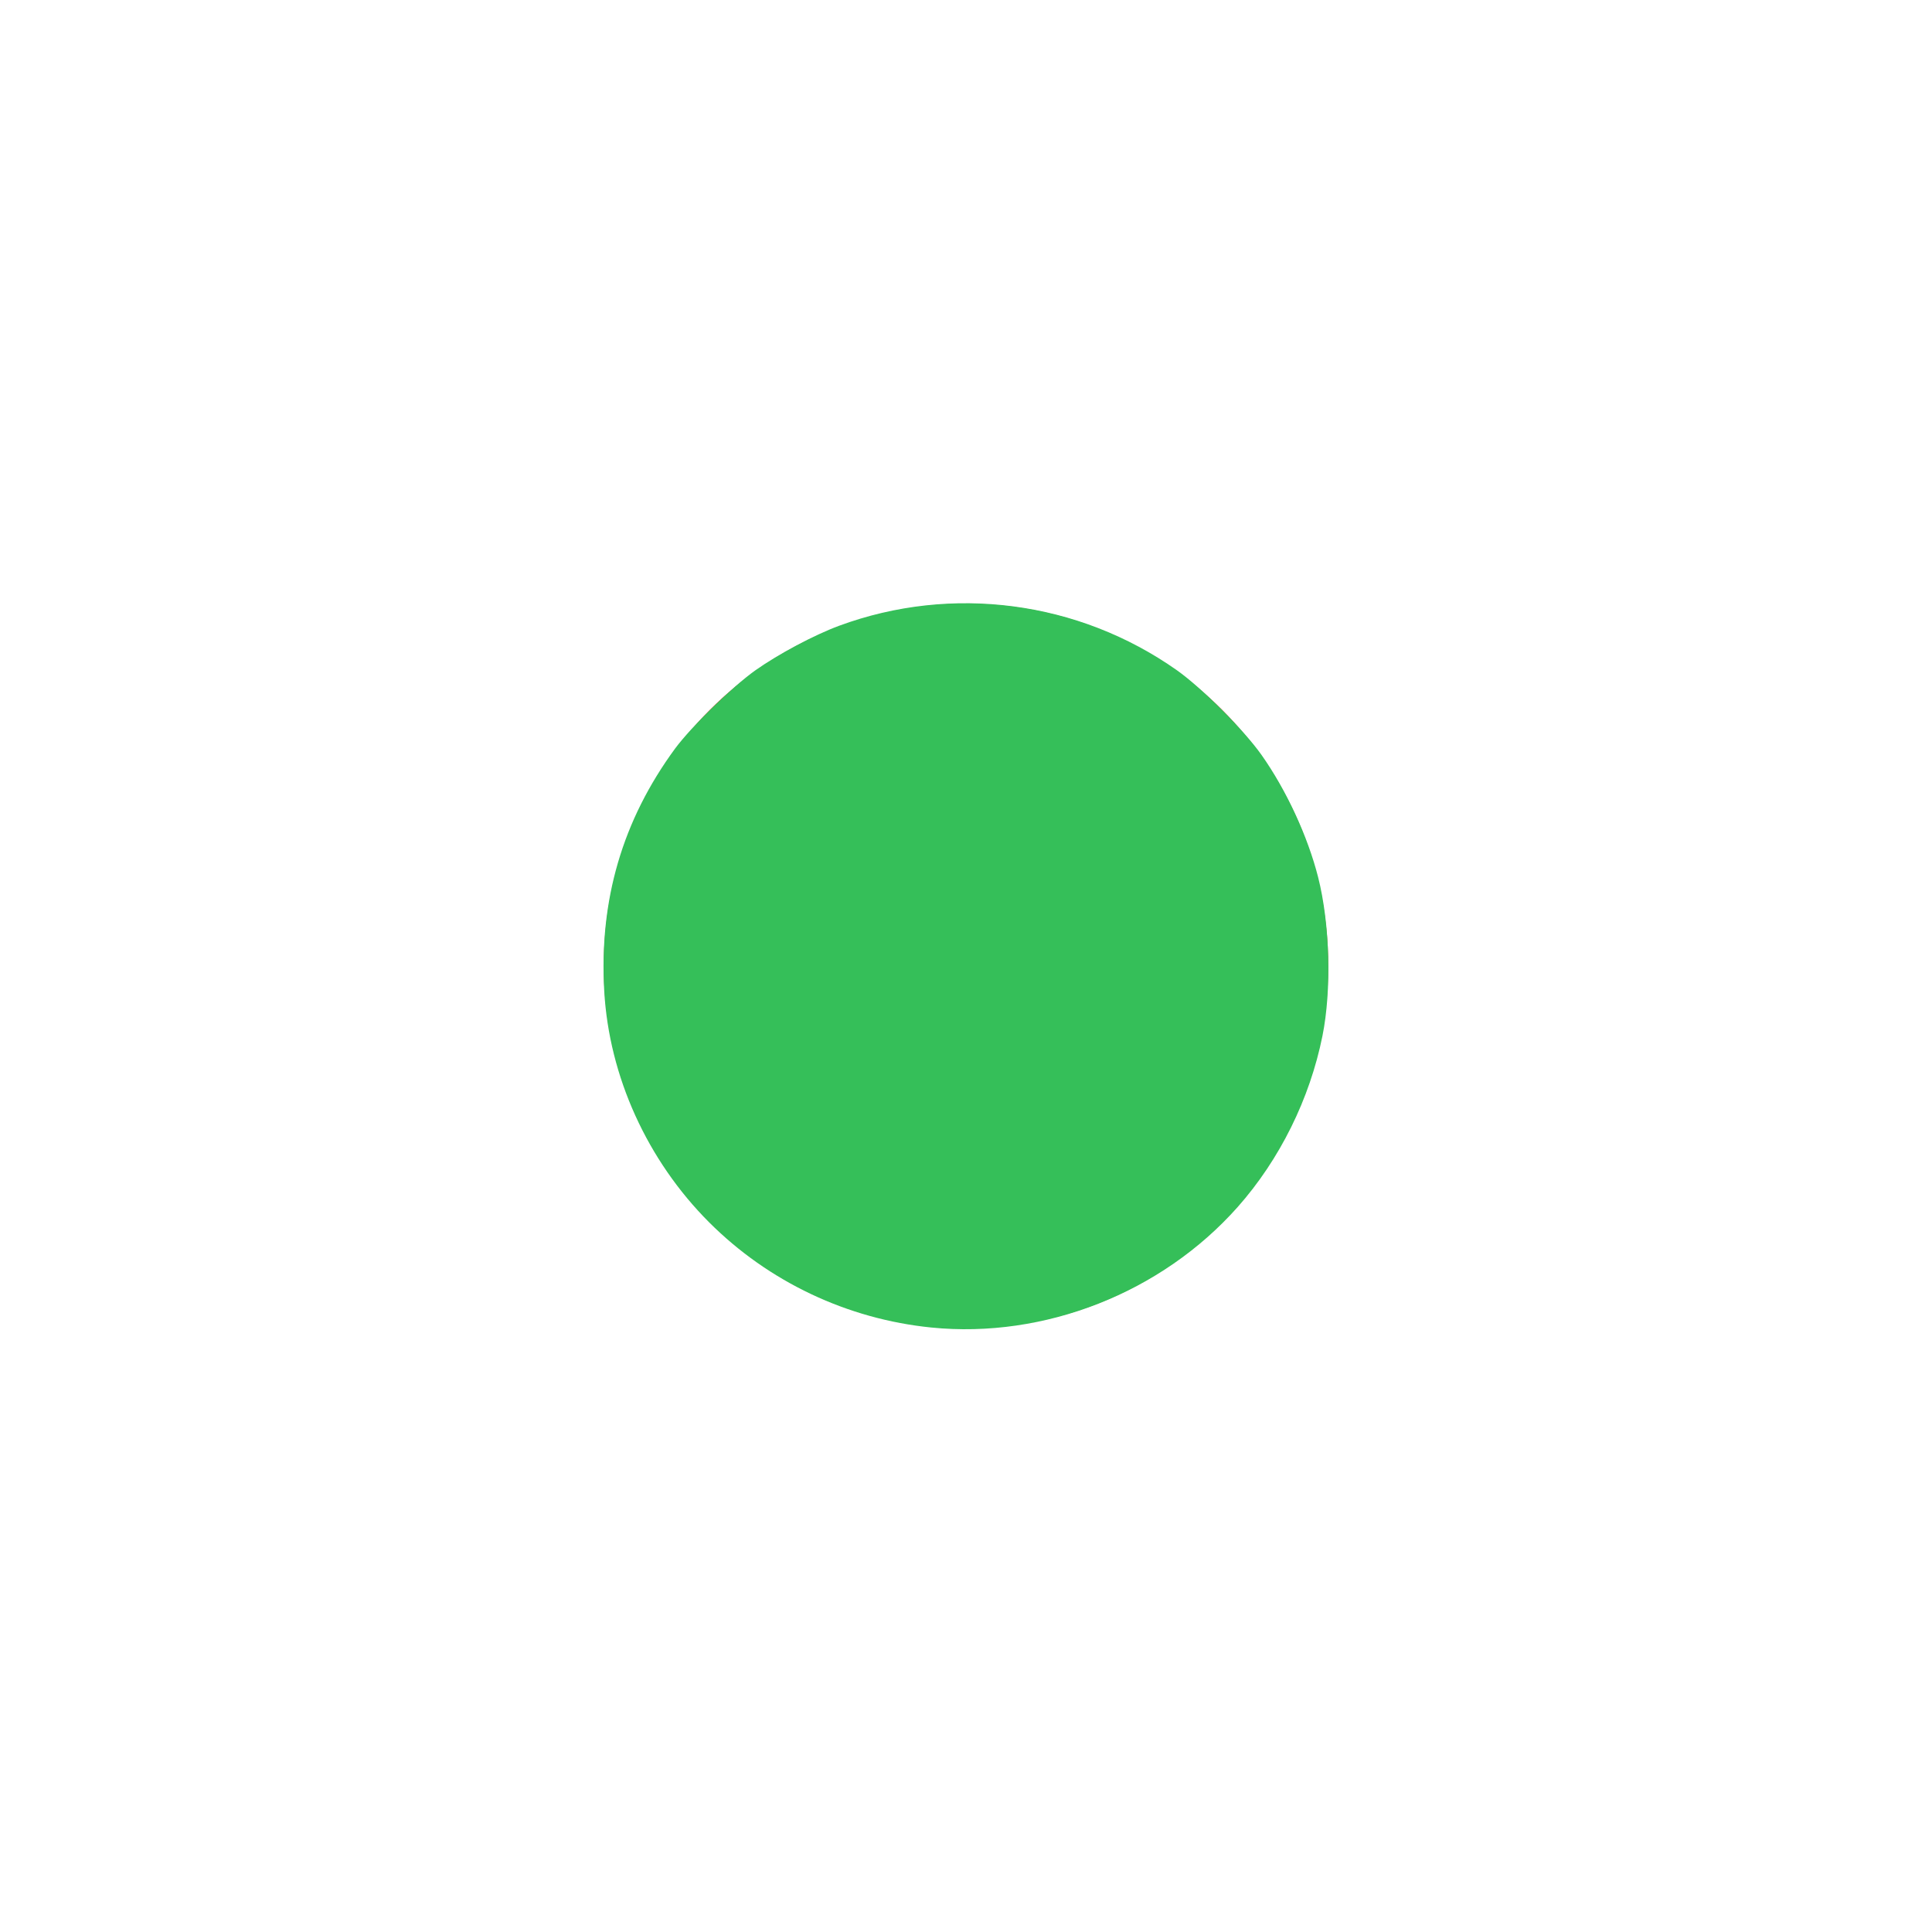
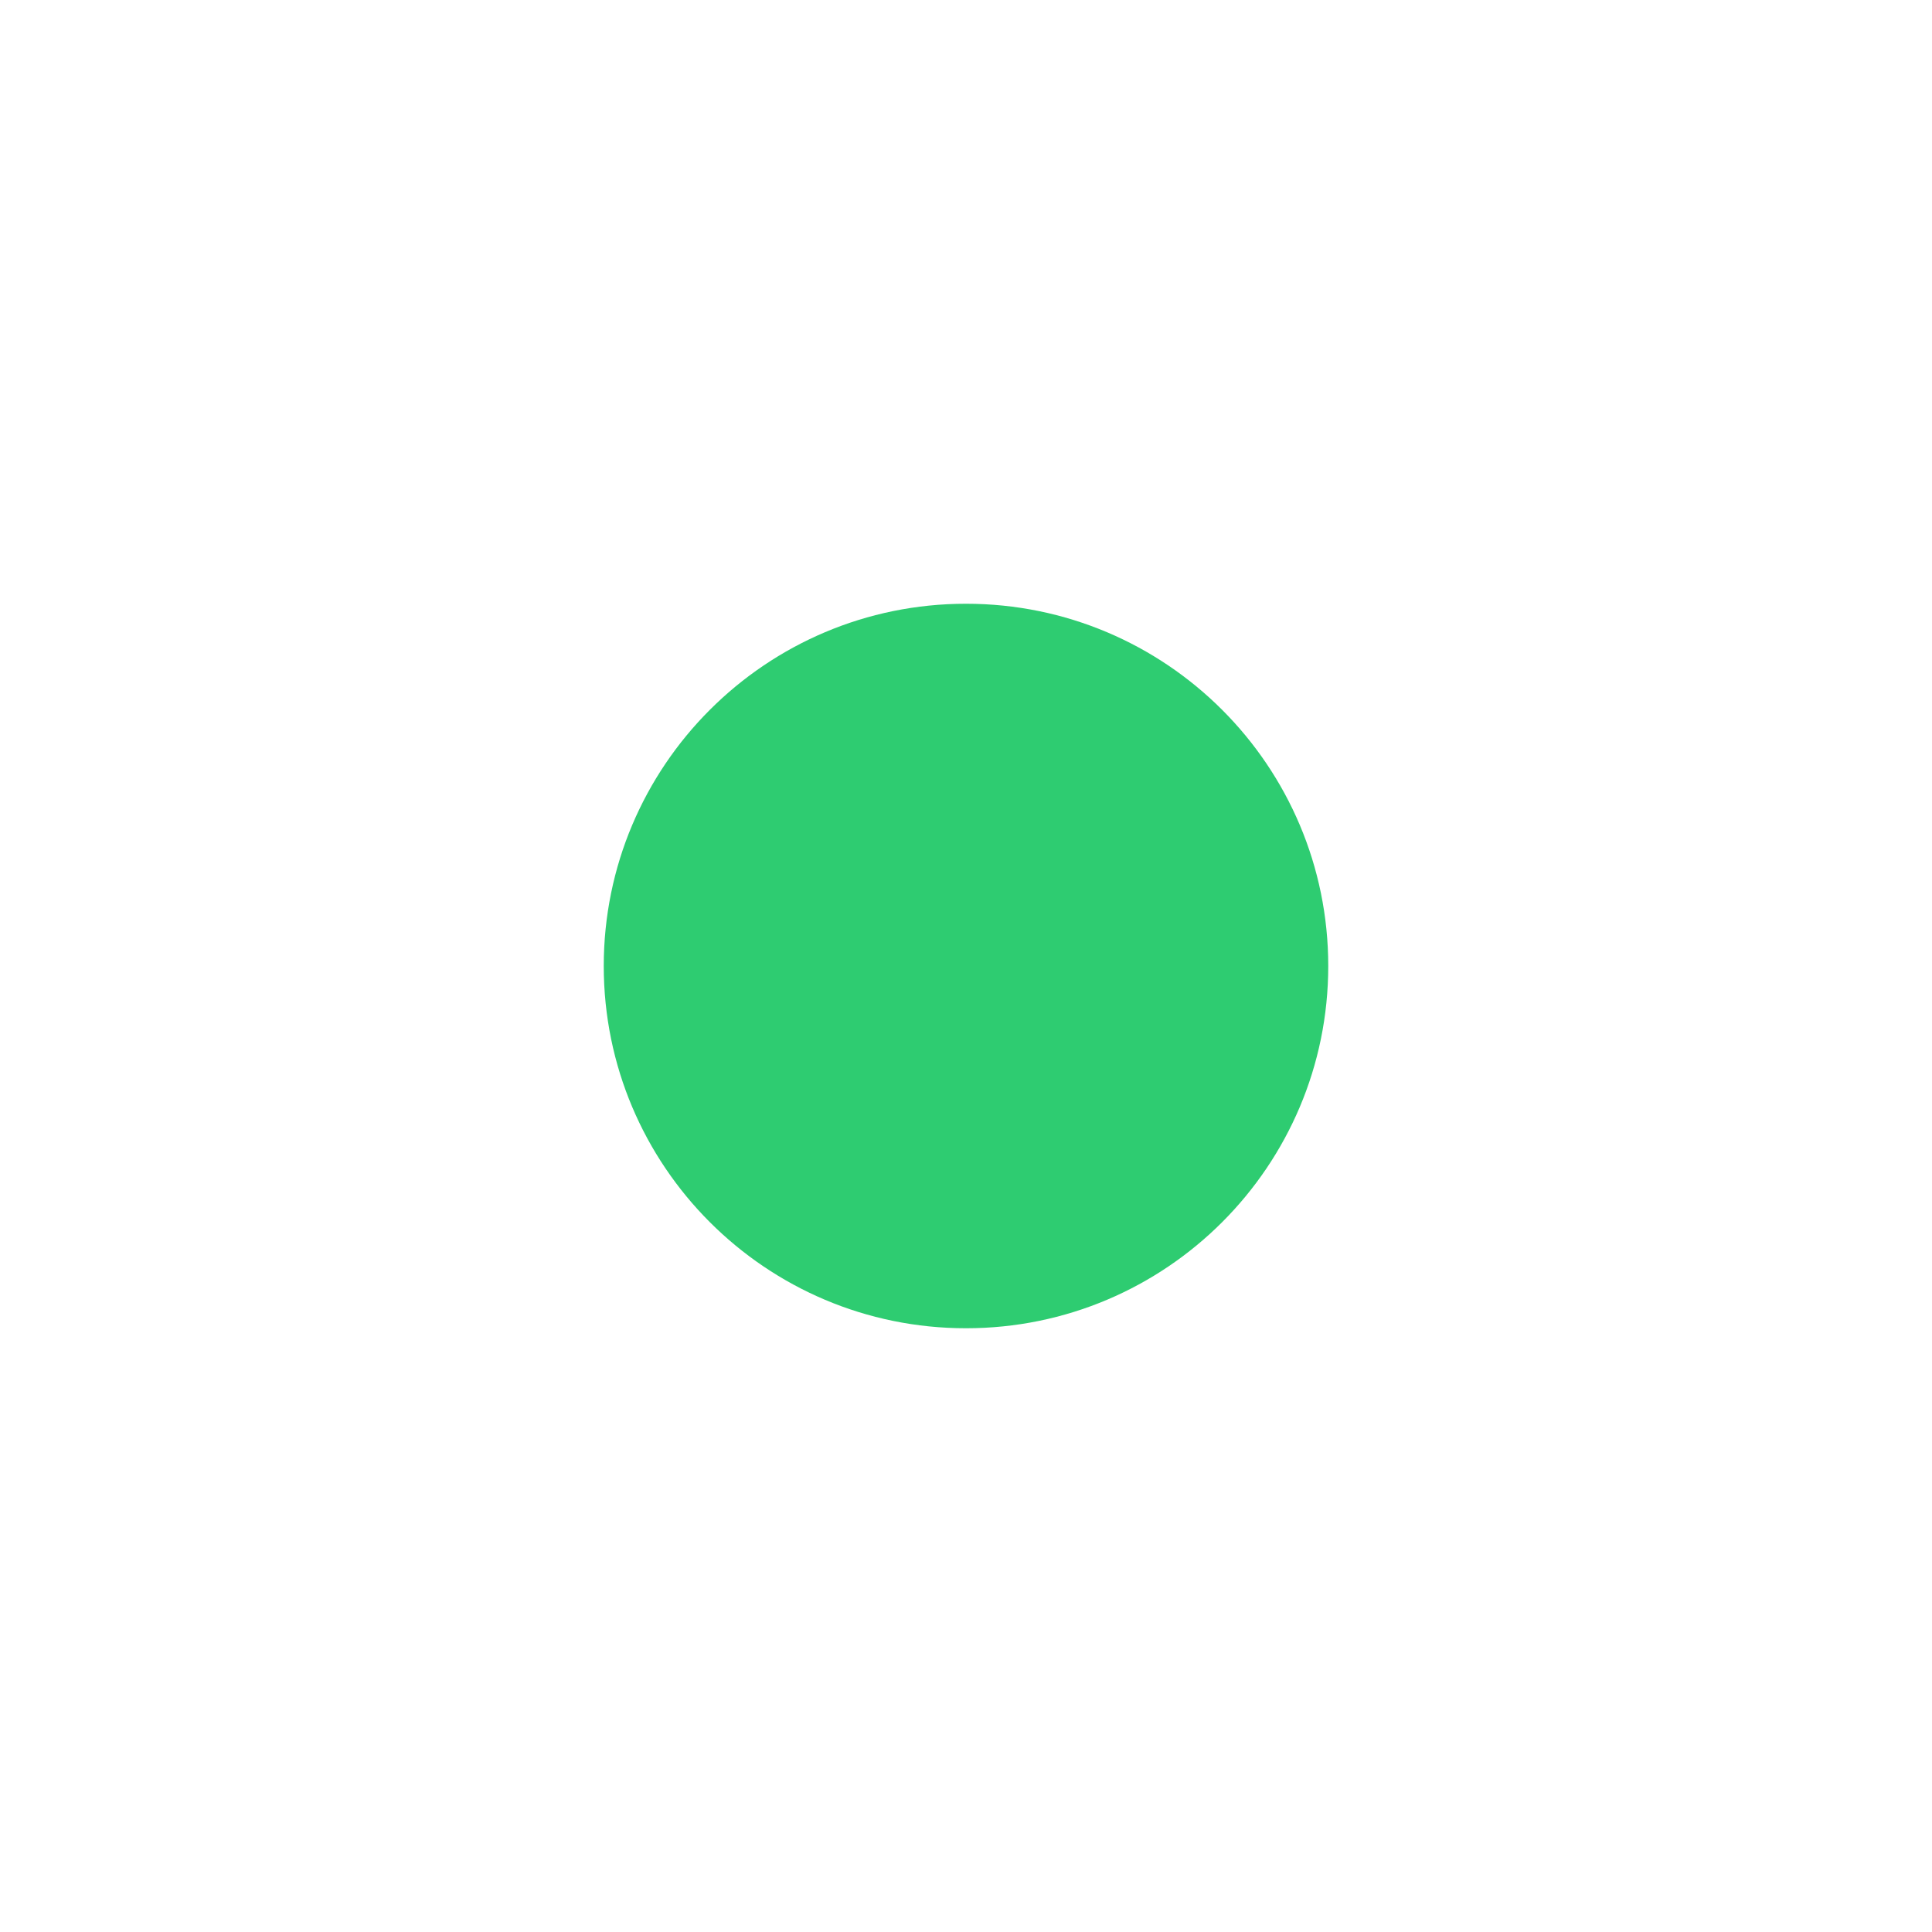
<svg xmlns="http://www.w3.org/2000/svg" viewBox="0 0 16 16" id="svg2" version="1.1">
  <defs id="defs10" />
  <g transform="translate(0 -1036.362)" id="g4">
-     <path style="fill:#d64937" d="M 11,8 C 11,9.657 9.657,11 8,11 6.343,11 5,9.657 5,8 5,6.343 6.343,5 8,5 c 1.657,0 3,1.343 3,3 z" transform="translate(0 1036.362)" id="path6" />
+     <path style="fill:#2ecc71;fill-opacity:1" d="M 11,8 C 11,9.657 9.657,11 8,11 6.343,11 5,9.657 5,8 5,6.343 6.343,5 8,5 c 1.657,0 3,1.343 3,3 z" transform="translate(0 1036.362)" id="path6" />
  </g>
-   <path style="opacity:1;fill:#35bf59;fill-opacity:1" d="M 7.713,10.994 C 7.017,10.924 6.365,10.615 5.873,10.123 5.36,9.61 5.044,8.914 5.004,8.207 4.961,7.454 5.155,6.793 5.591,6.199 5.724,6.019 6.066,5.686 6.256,5.551 6.444,5.418 6.746,5.257 6.95,5.182 7.883,4.838 8.932,4.976 9.747,5.551 9.953,5.697 10.299,6.043 10.446,6.25 c 0.206,0.291 0.384,0.676 0.47,1.014 0.098,0.386 0.113,0.933 0.036,1.315 -0.105,0.521 -0.353,1.023 -0.702,1.417 C 9.62,10.706 8.65,11.088 7.713,10.994 Z" id="path4142" />
</svg>
